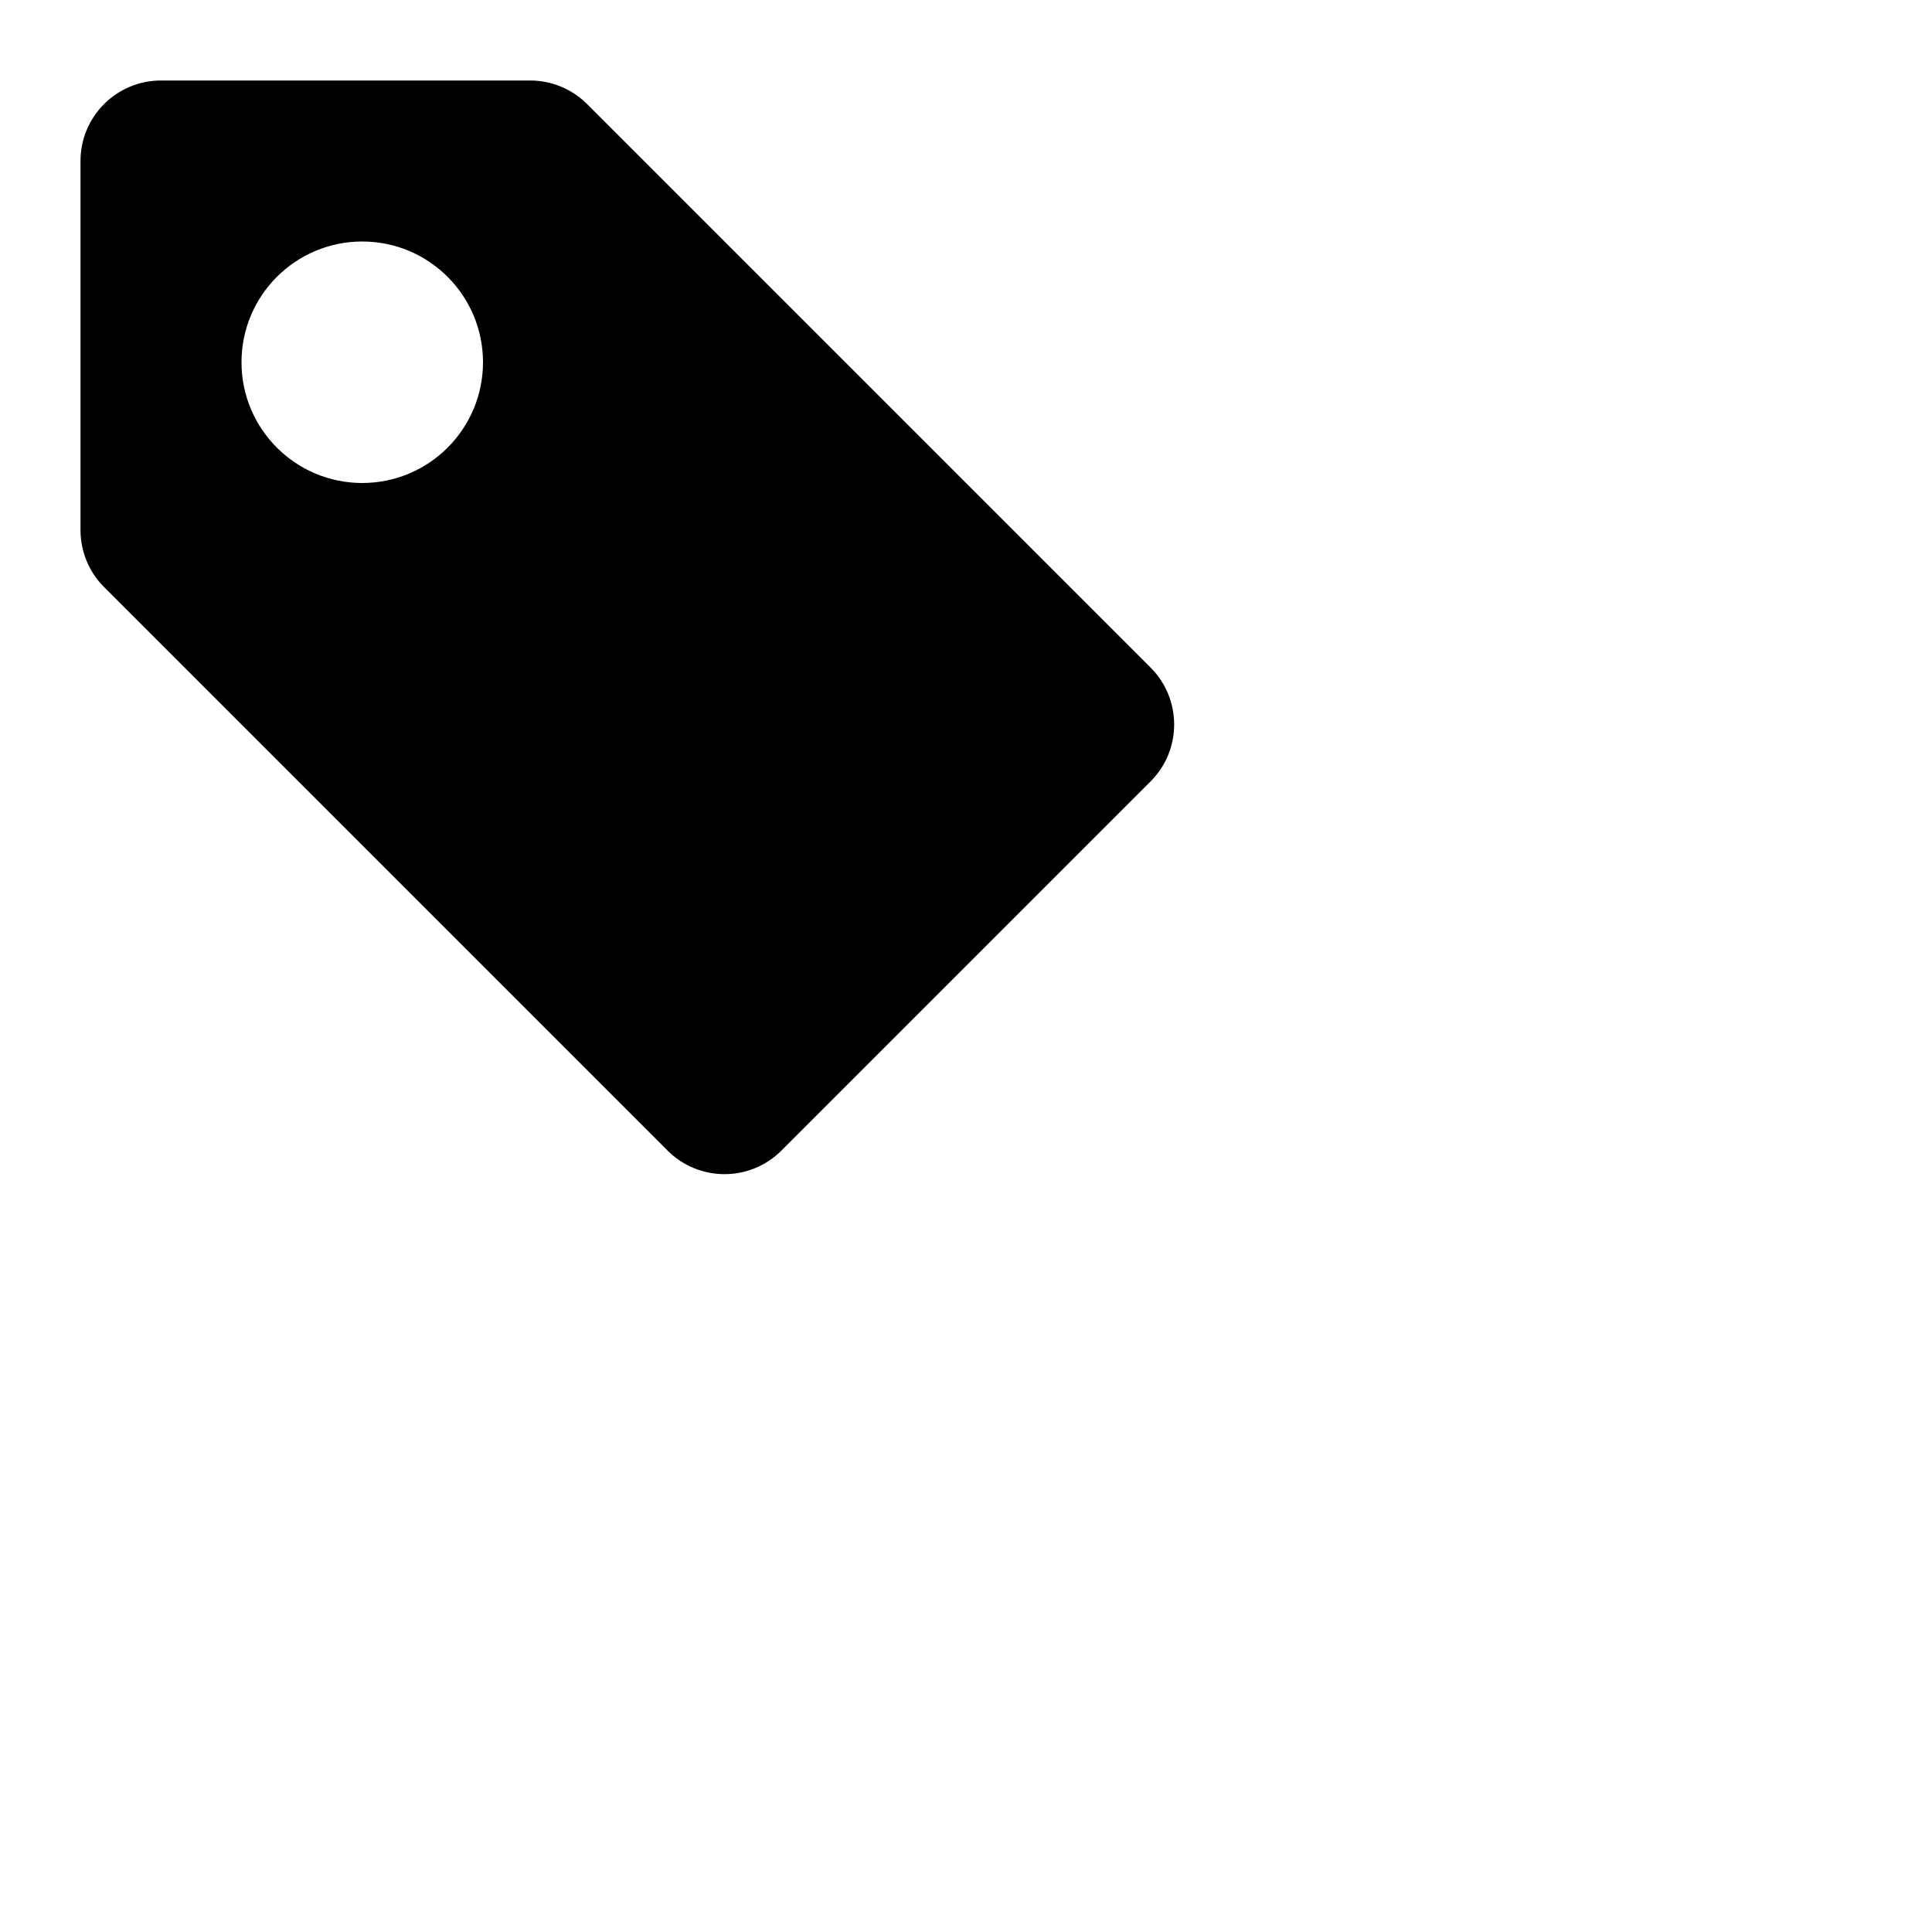
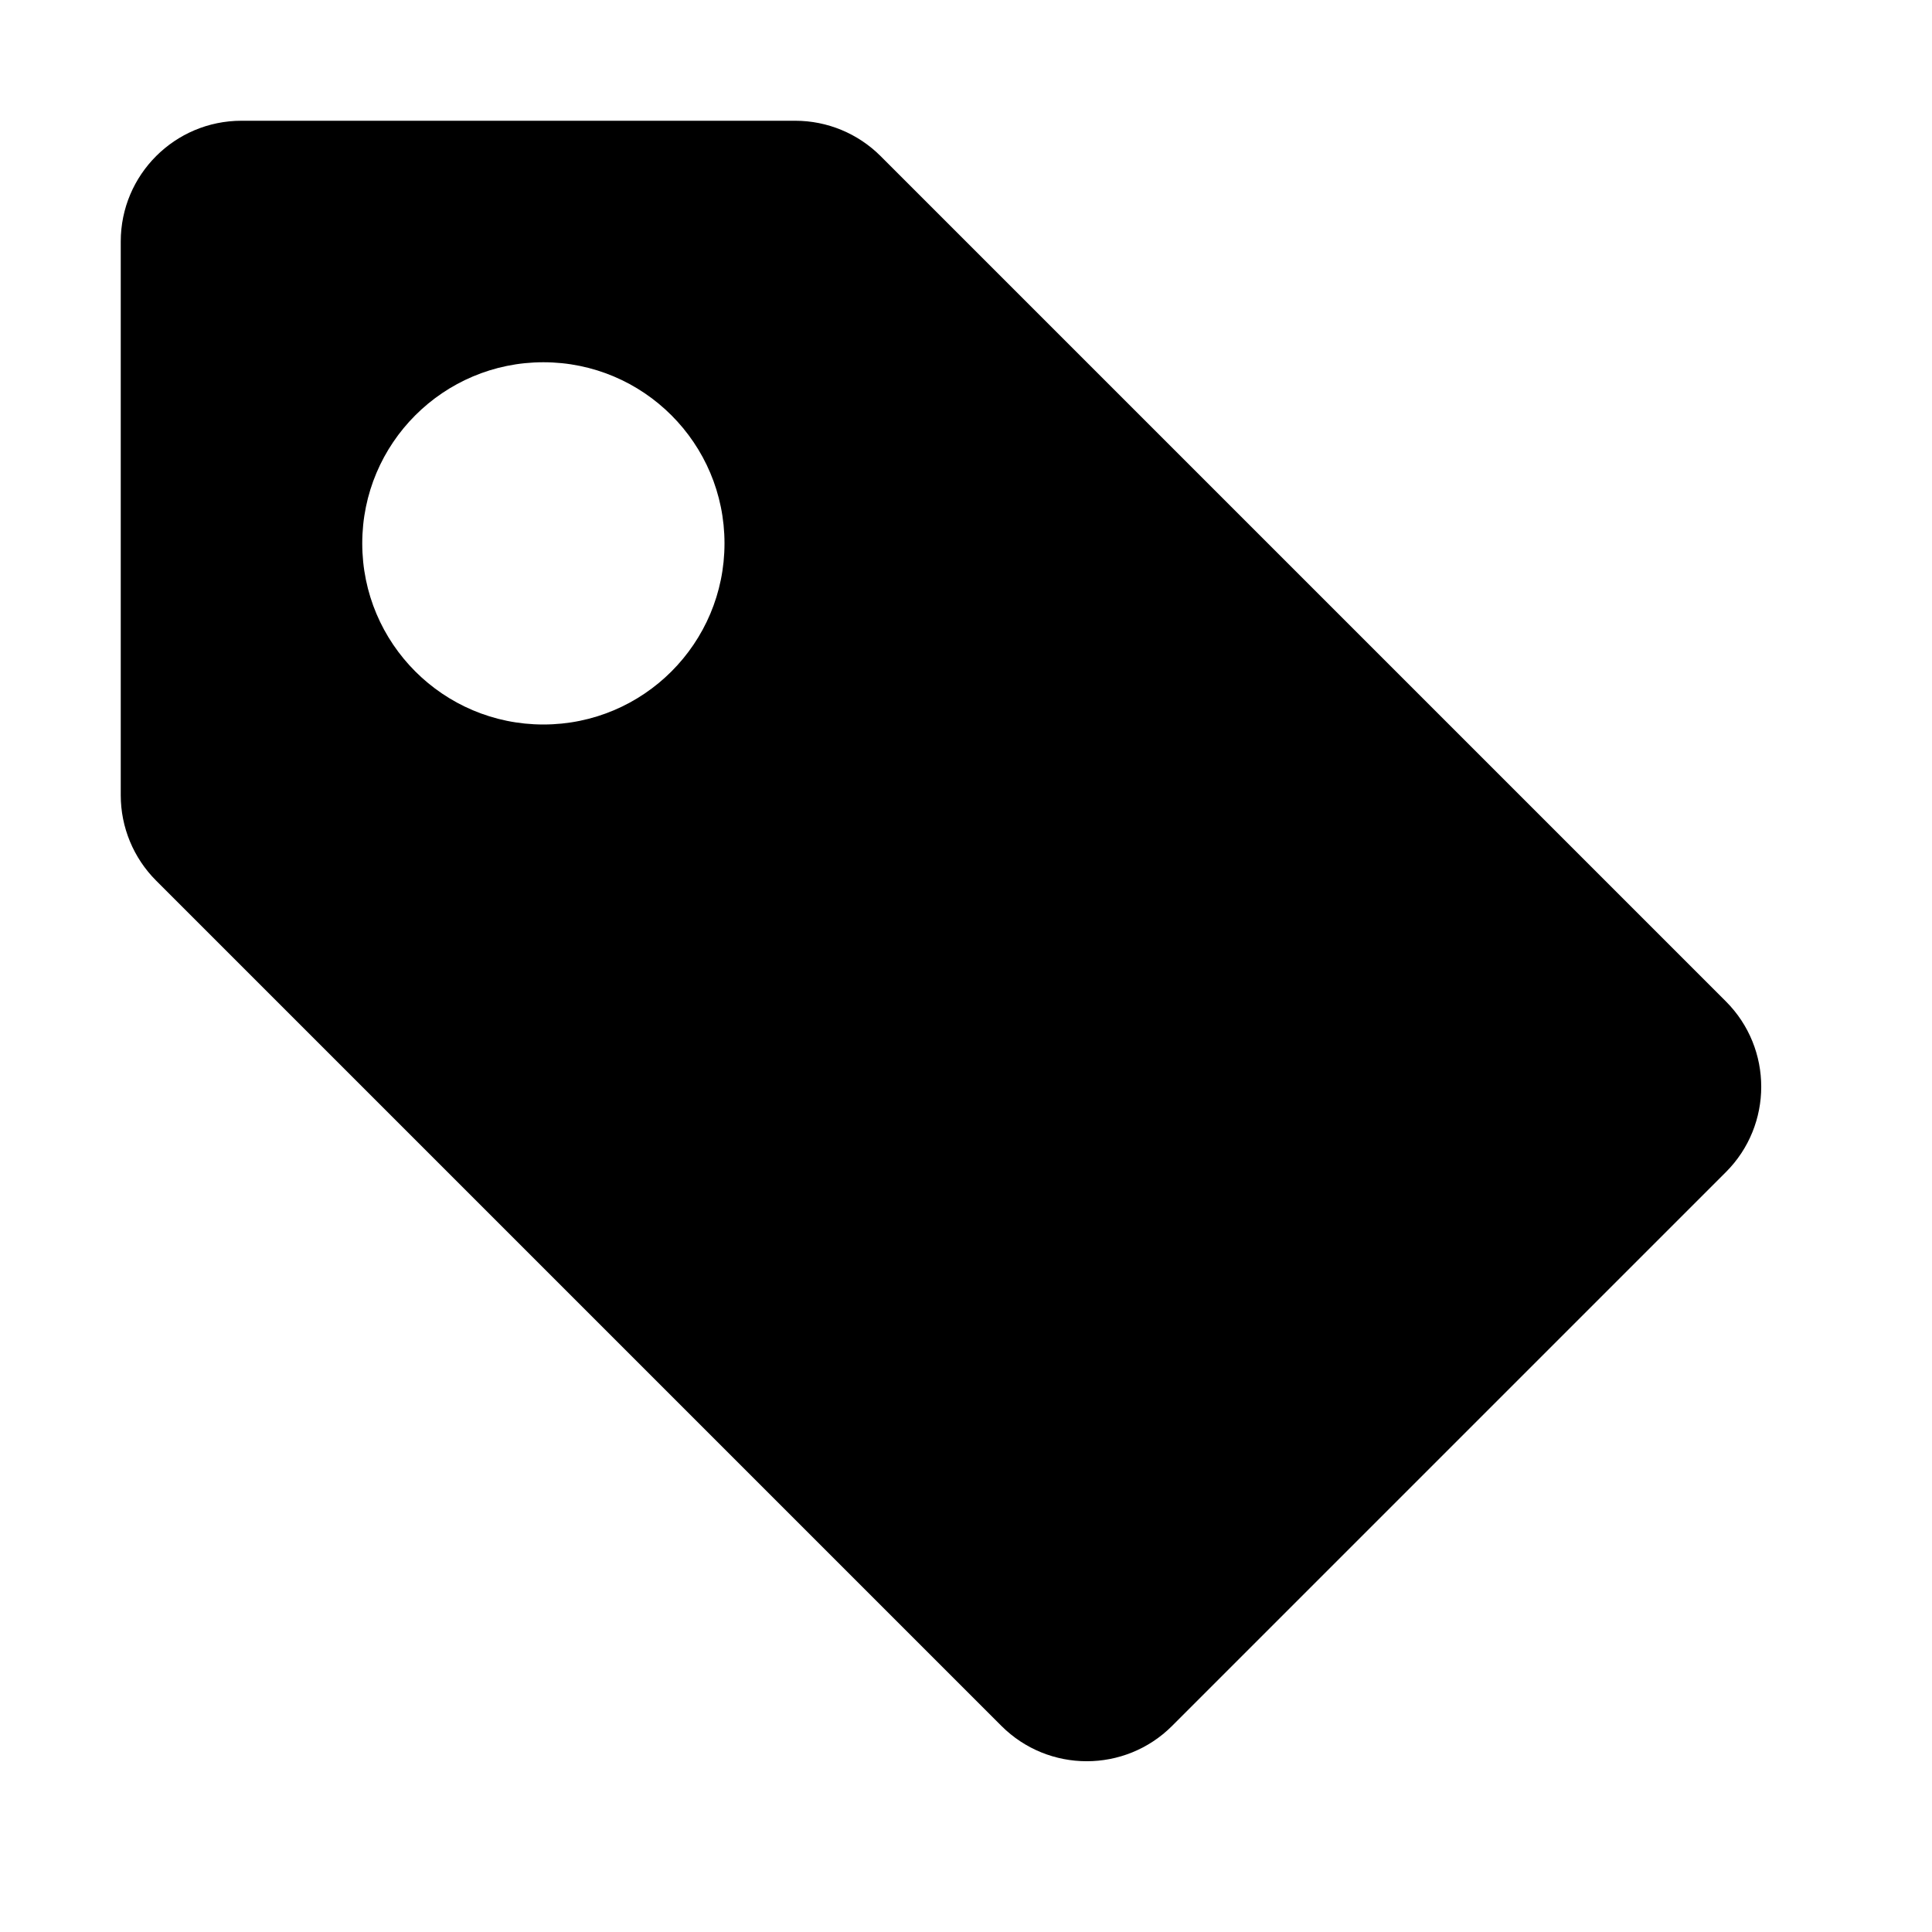
- <svg xmlns="http://www.w3.org/2000/svg" viewBox="0 0 24 24" version="1.1" id="svg2">
+ <svg xmlns="http://www.w3.org/2000/svg" viewBox="0 0 16 16" version="1.1" id="svg2">
  <defs id="defs2" />
-   <path d="M0 0h16v16H0z" fill="none" id="path1" />
-   <path fill="currentColor" d="M2 1a1 1 0 0 0-1 1v4.586a1 1 0 0 0 .293.707l7 7a1 1 0 0 0 1.414 0l4.586-4.586a1 1 0 0 0 0-1.414l-7-7A1 1 0 0 0 6.586 1zm4 3.5a1.5 1.5 0 1 1-3 0a1.5 1.5 0 0 1 3 0" id="path2" />
+   <path d="M 0,0 H 16 V 16 H 0 Z" fill="none" id="path1" />
+   <path fill="currentColor" d="M 2,1 A 1,1 0 0 0 1,2 v 4.586 a 1,1 0 0 0 0.293,0.707 l 7,7 a 1,1 0 0 0 1.414,0 l 4.586,-4.586 a 1,1 0 0 0 0,-1.414 l -7,-7 A 1,1 0 0 0 6.586,1 Z m 4,3.5 a 1.5,1.5 0 1 1 -3,0 1.5,1.5 0 0 1 3,0" id="path2" />
</svg>
